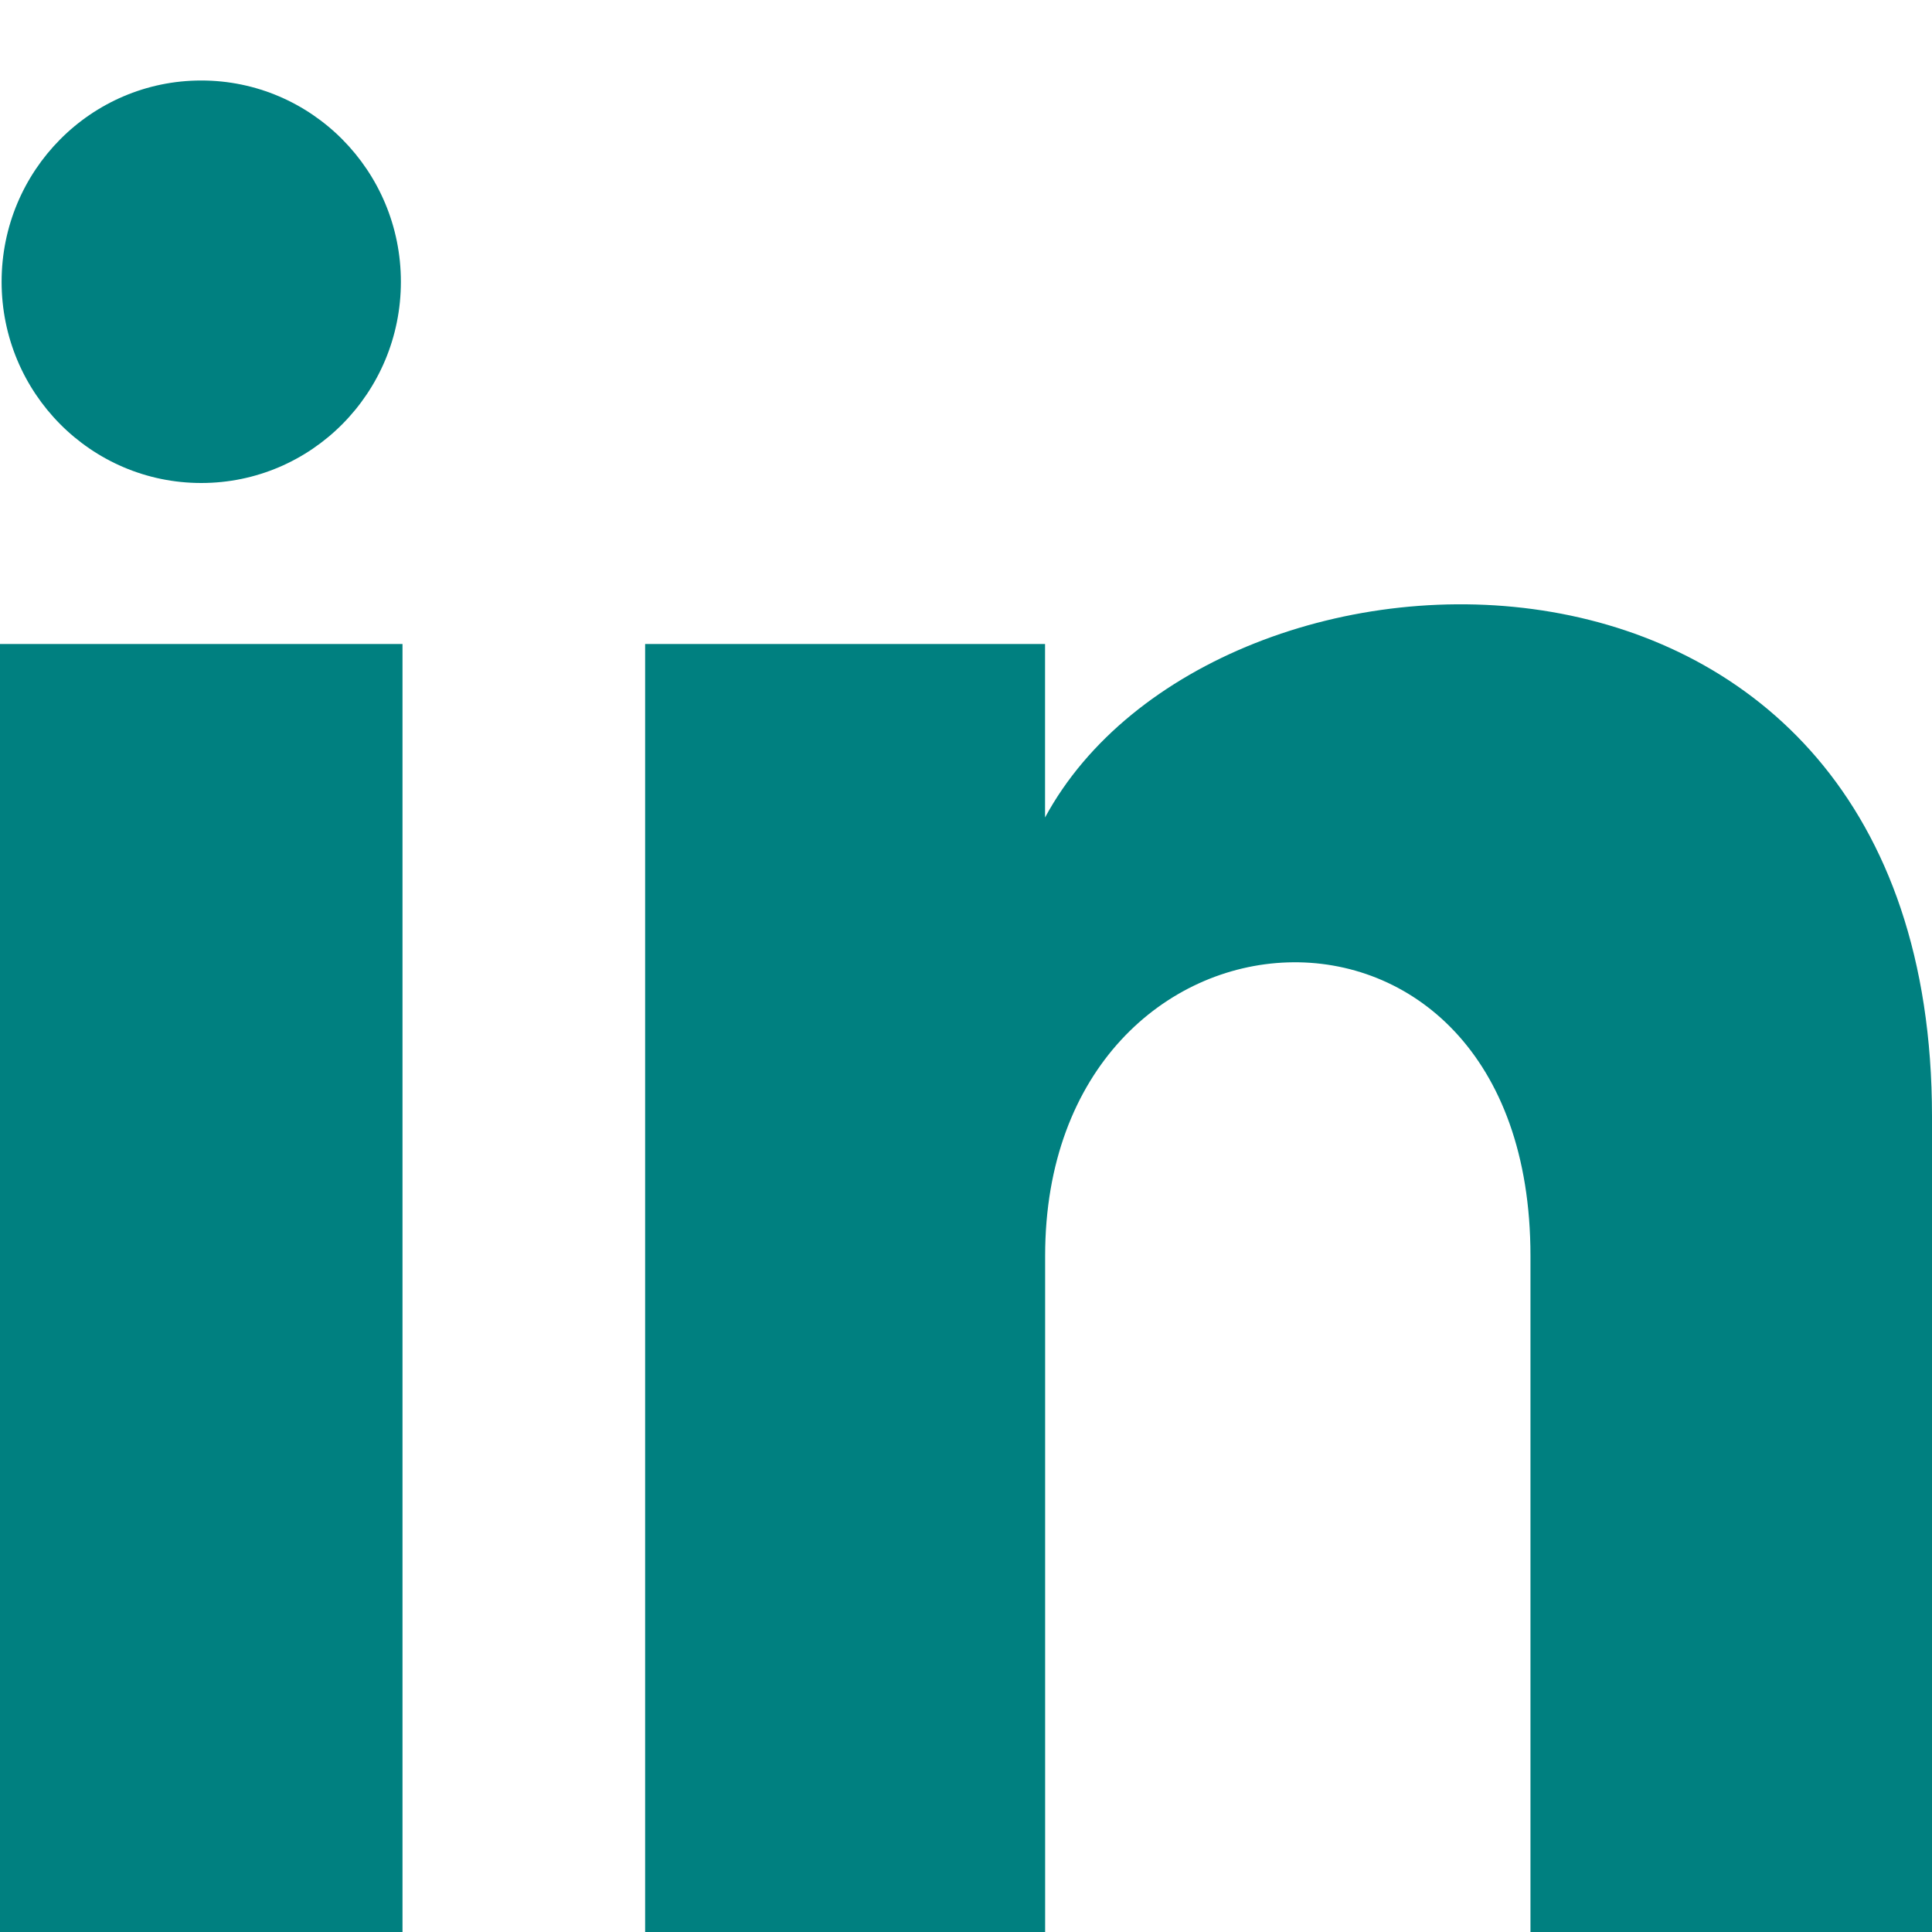
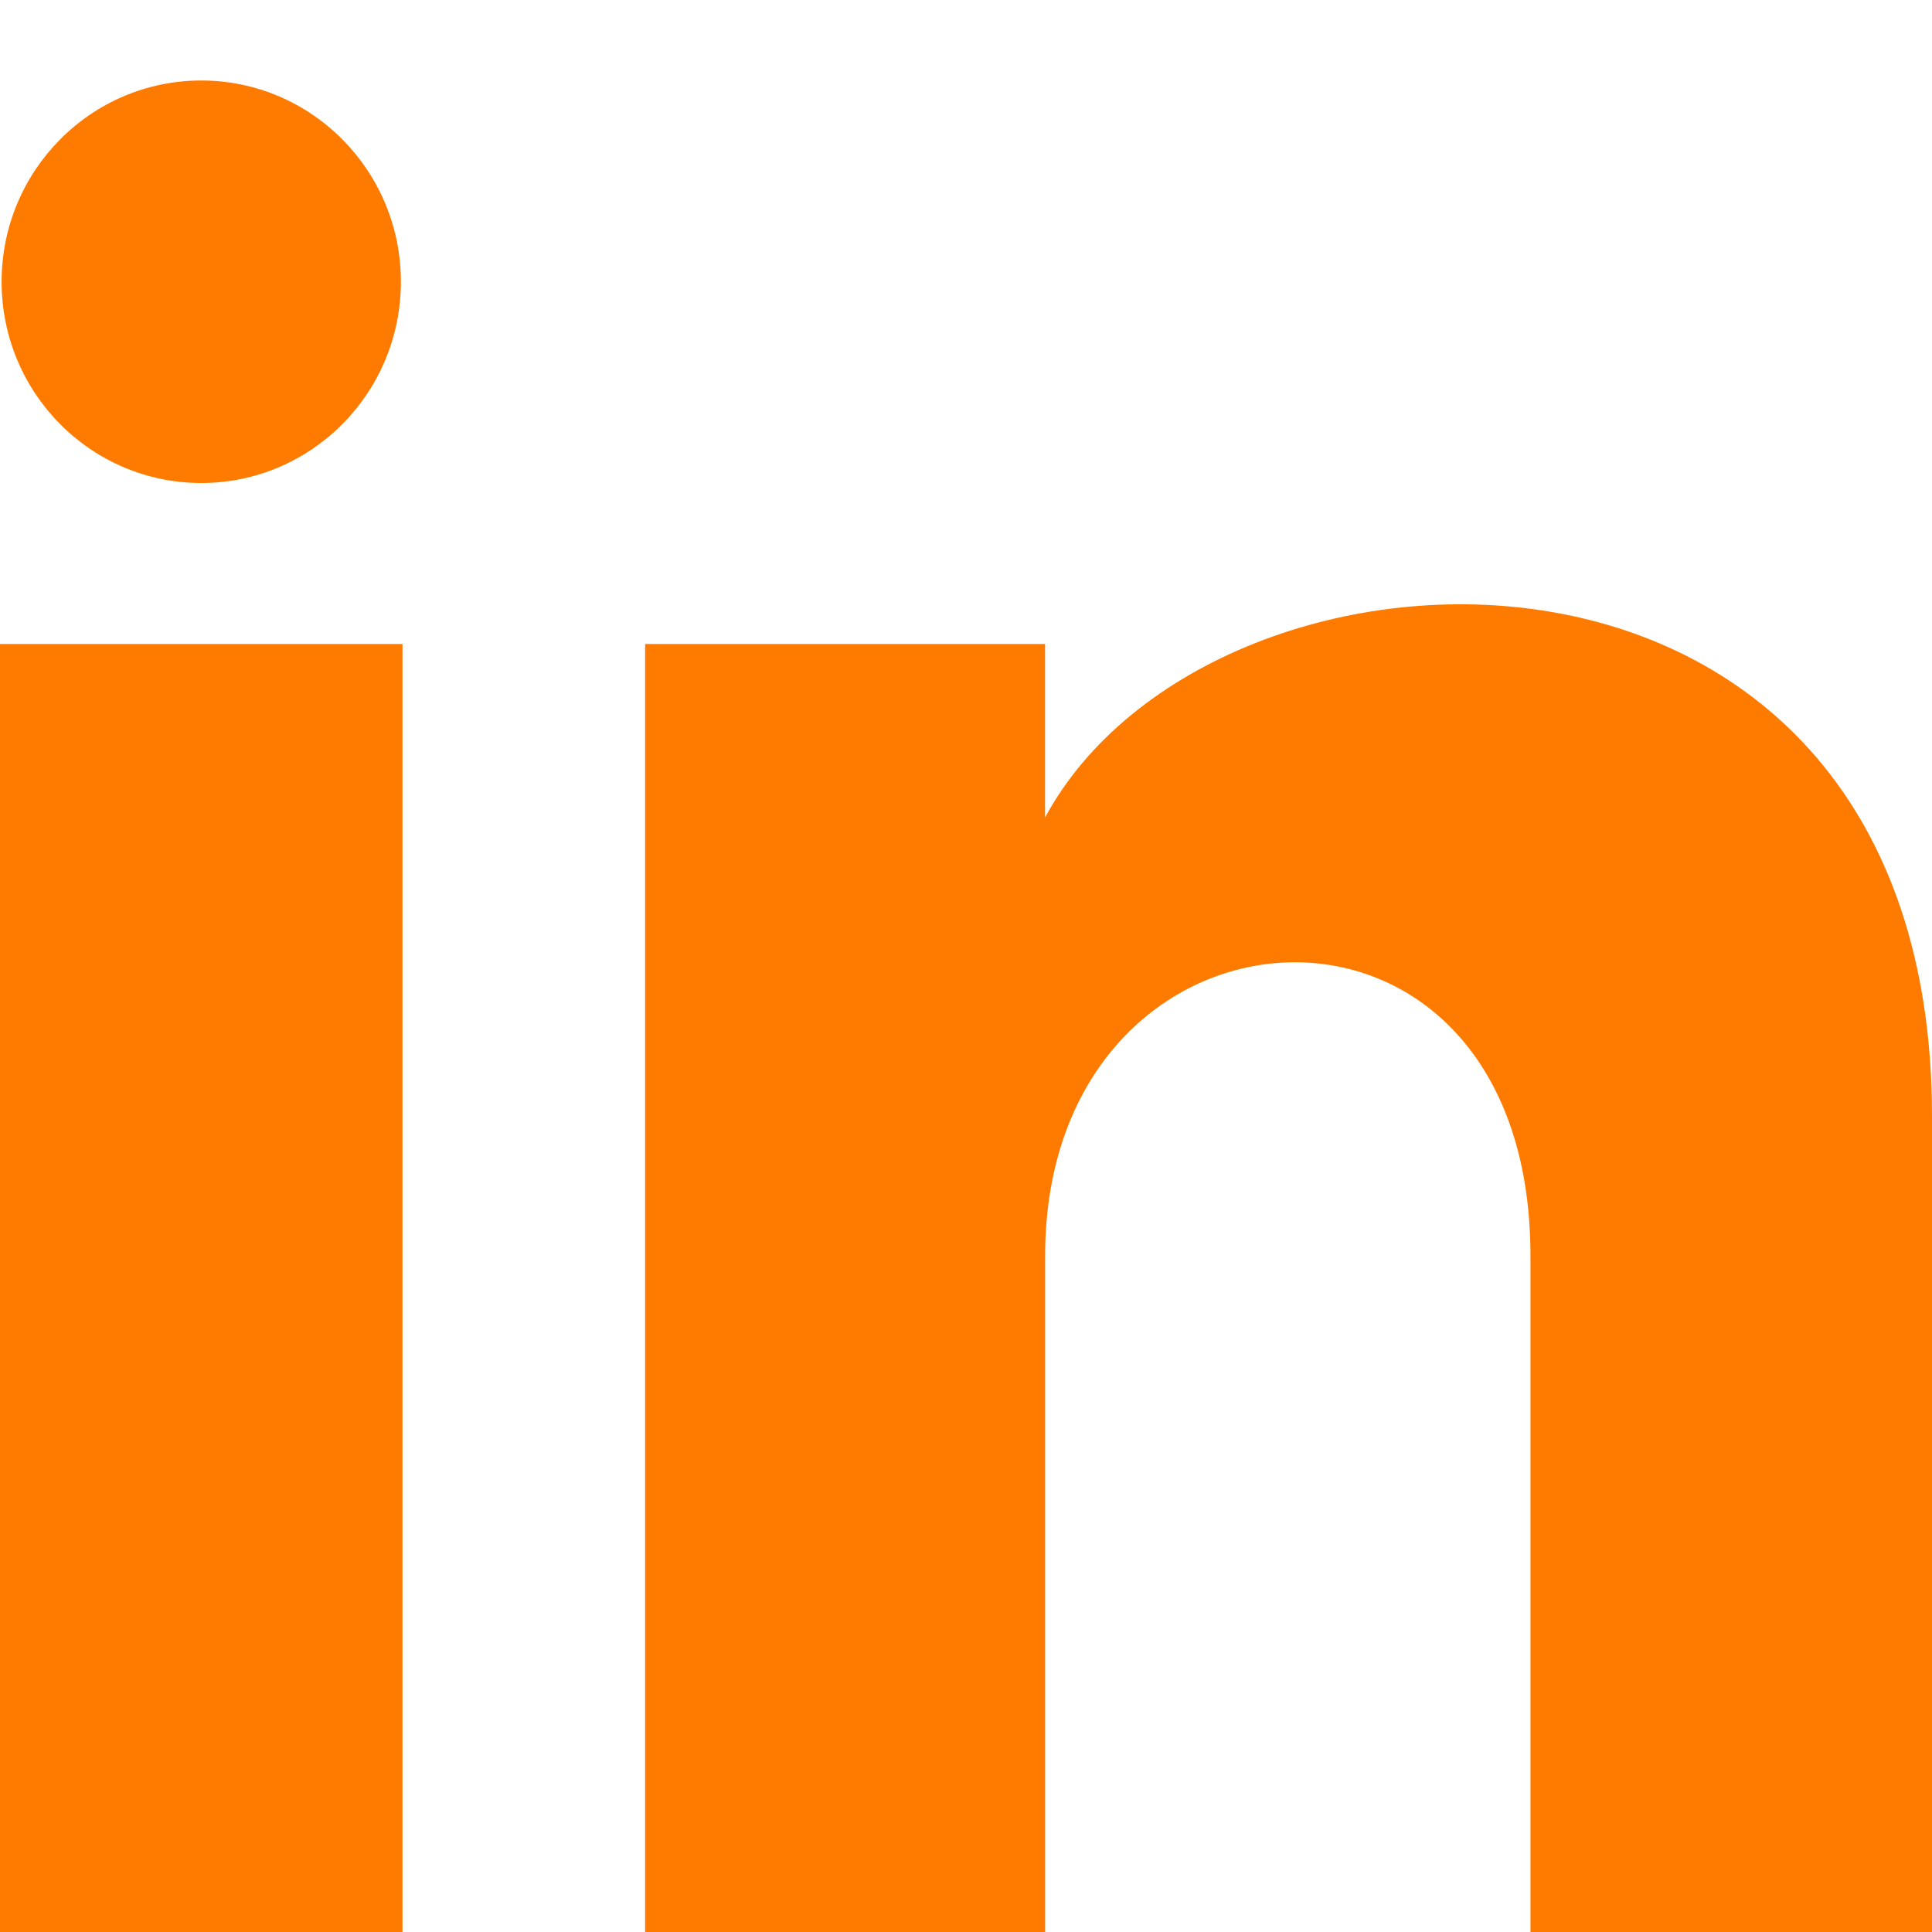
<svg xmlns="http://www.w3.org/2000/svg" width="24" height="24" viewBox="0 0 24 24">
-   <path fill="#008080" d="M4.98 3.5c0 1.381-1.11 2.5-2.48 2.5s-2.48-1.119-2.48-2.5c0-1.38 1.11-2.5 2.48-2.5s2.48 1.12 2.48 2.5zm.02 4.5h-5v16h5v-16zm7.982 0h-4.968v16h4.969v-8.399c0-4.67 6.029-5.052 6.029 0v8.399h4.988v-10.131c0-7.88-8.922-7.593-11.018-3.714v-2.155z" />
+   <path fill="#ff7b00" d="M4.98 3.5c0 1.381-1.11 2.5-2.48 2.5s-2.48-1.119-2.48-2.5c0-1.38 1.11-2.5 2.48-2.5s2.48 1.12 2.48 2.5zm.02 4.5h-5v16h5v-16zm7.982 0h-4.968v16h4.969v-8.399c0-4.67 6.029-5.052 6.029 0v8.399h4.988v-10.131c0-7.88-8.922-7.593-11.018-3.714v-2.155z" />
</svg>
